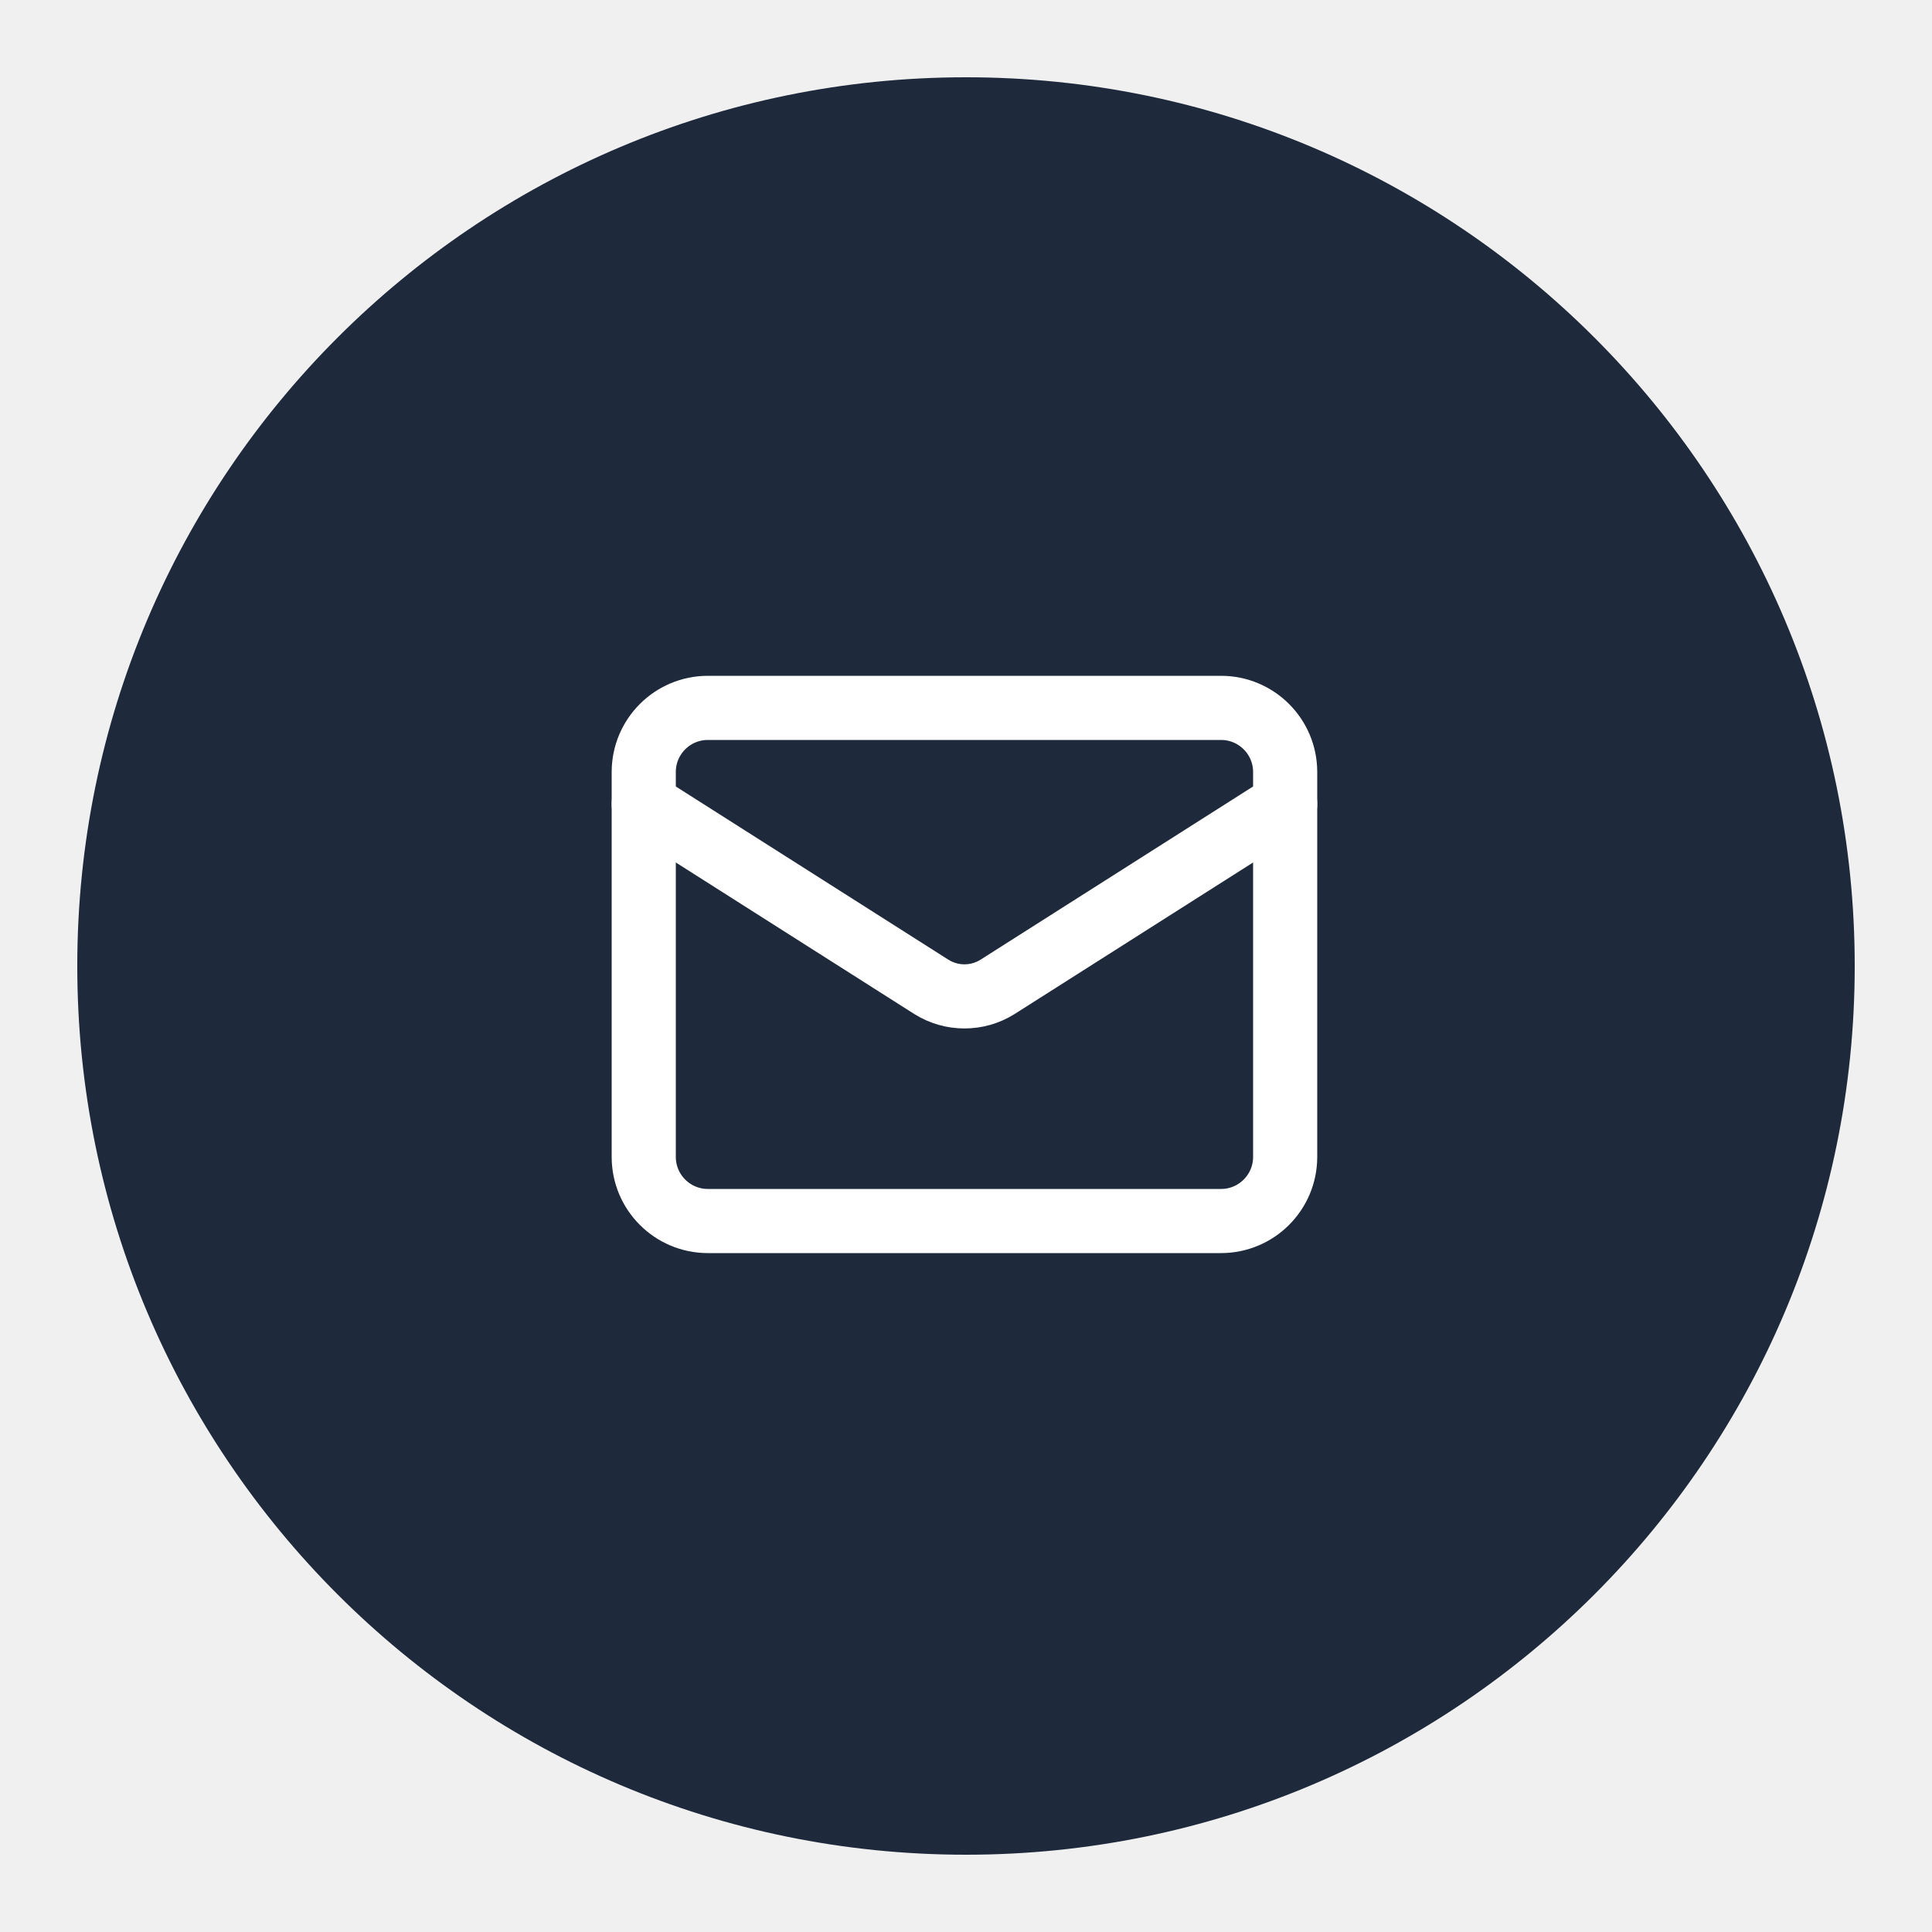
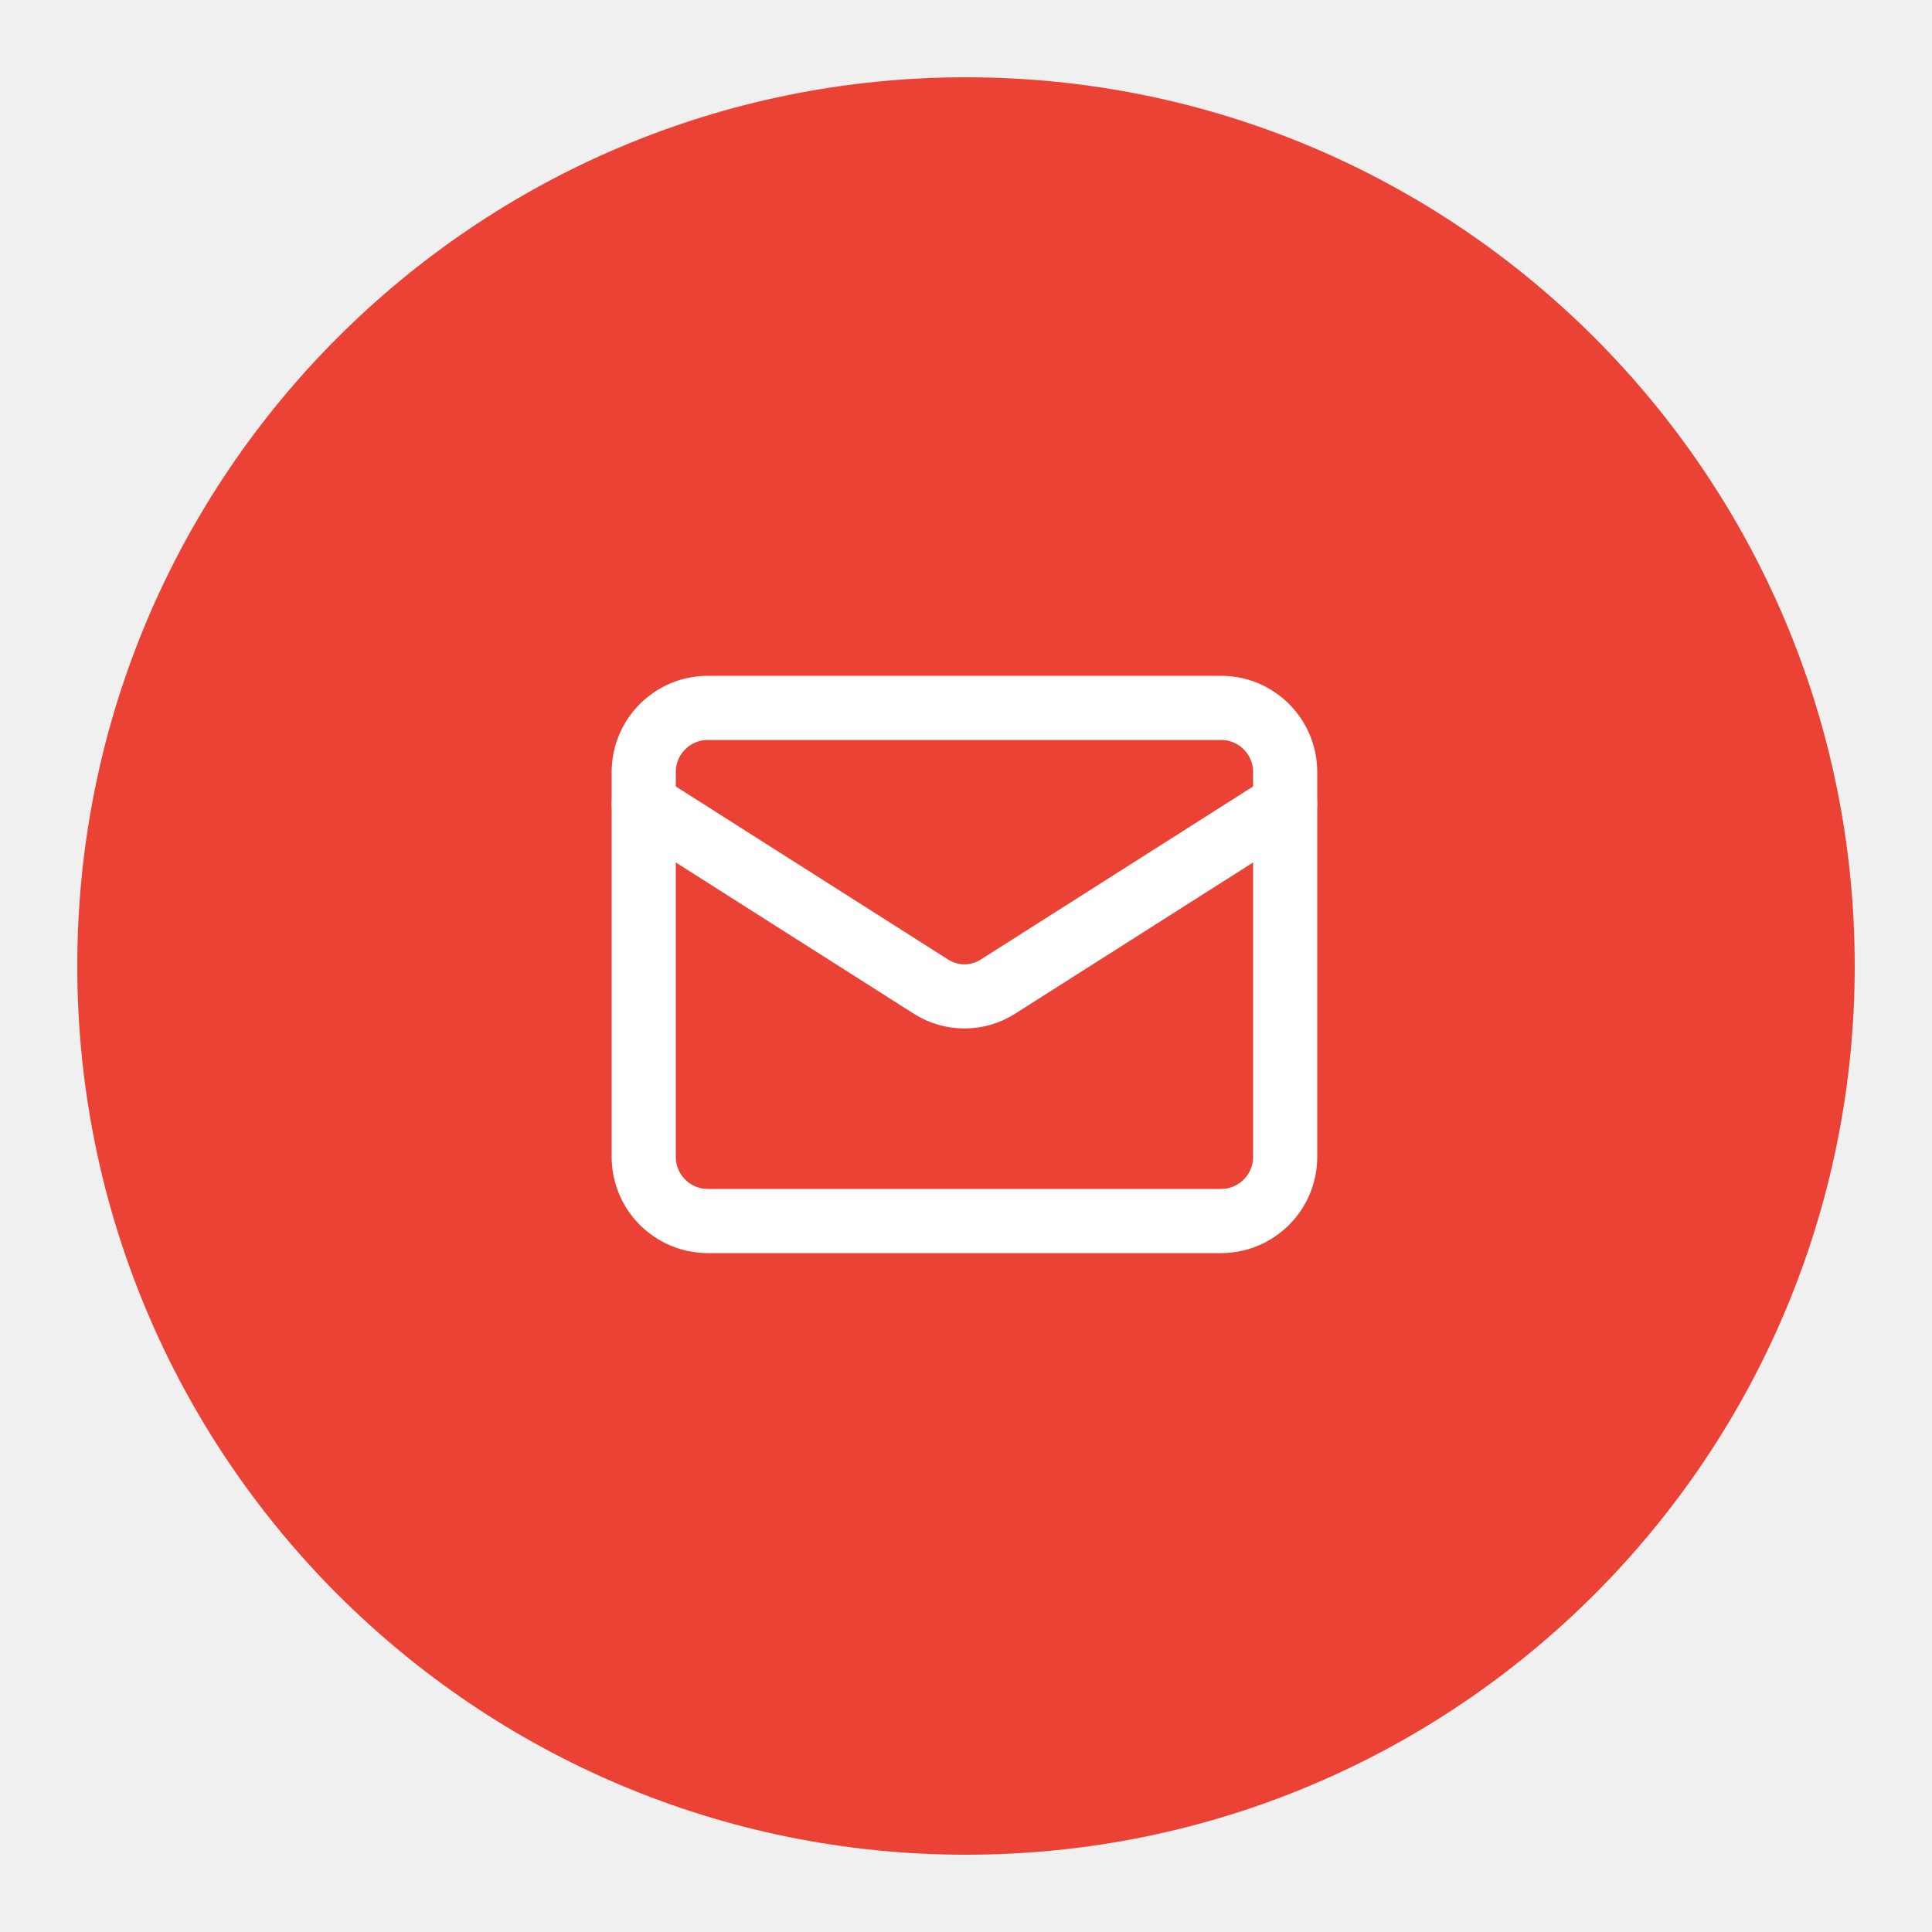
<svg xmlns="http://www.w3.org/2000/svg" viewBox="0 0 100 100" width="100" height="100">
-   <circle cx="50" cy="50" r="46" fill="#1e293b" />
+   <circle cx="50" cy="50" r="46" fill="#ea4335" />
  <g transform="translate(30, 30) scale(1.66)" fill="none" stroke="#ffffff" stroke-width="2" stroke-linecap="round" stroke-linejoin="round">
    <rect x="2" y="4" width="20" height="16" rx="2" />
    <path d="m22 7-8.97 5.7a1.94 1.94 0 0 1-2.06 0L2 7" />
  </g>
</svg>
